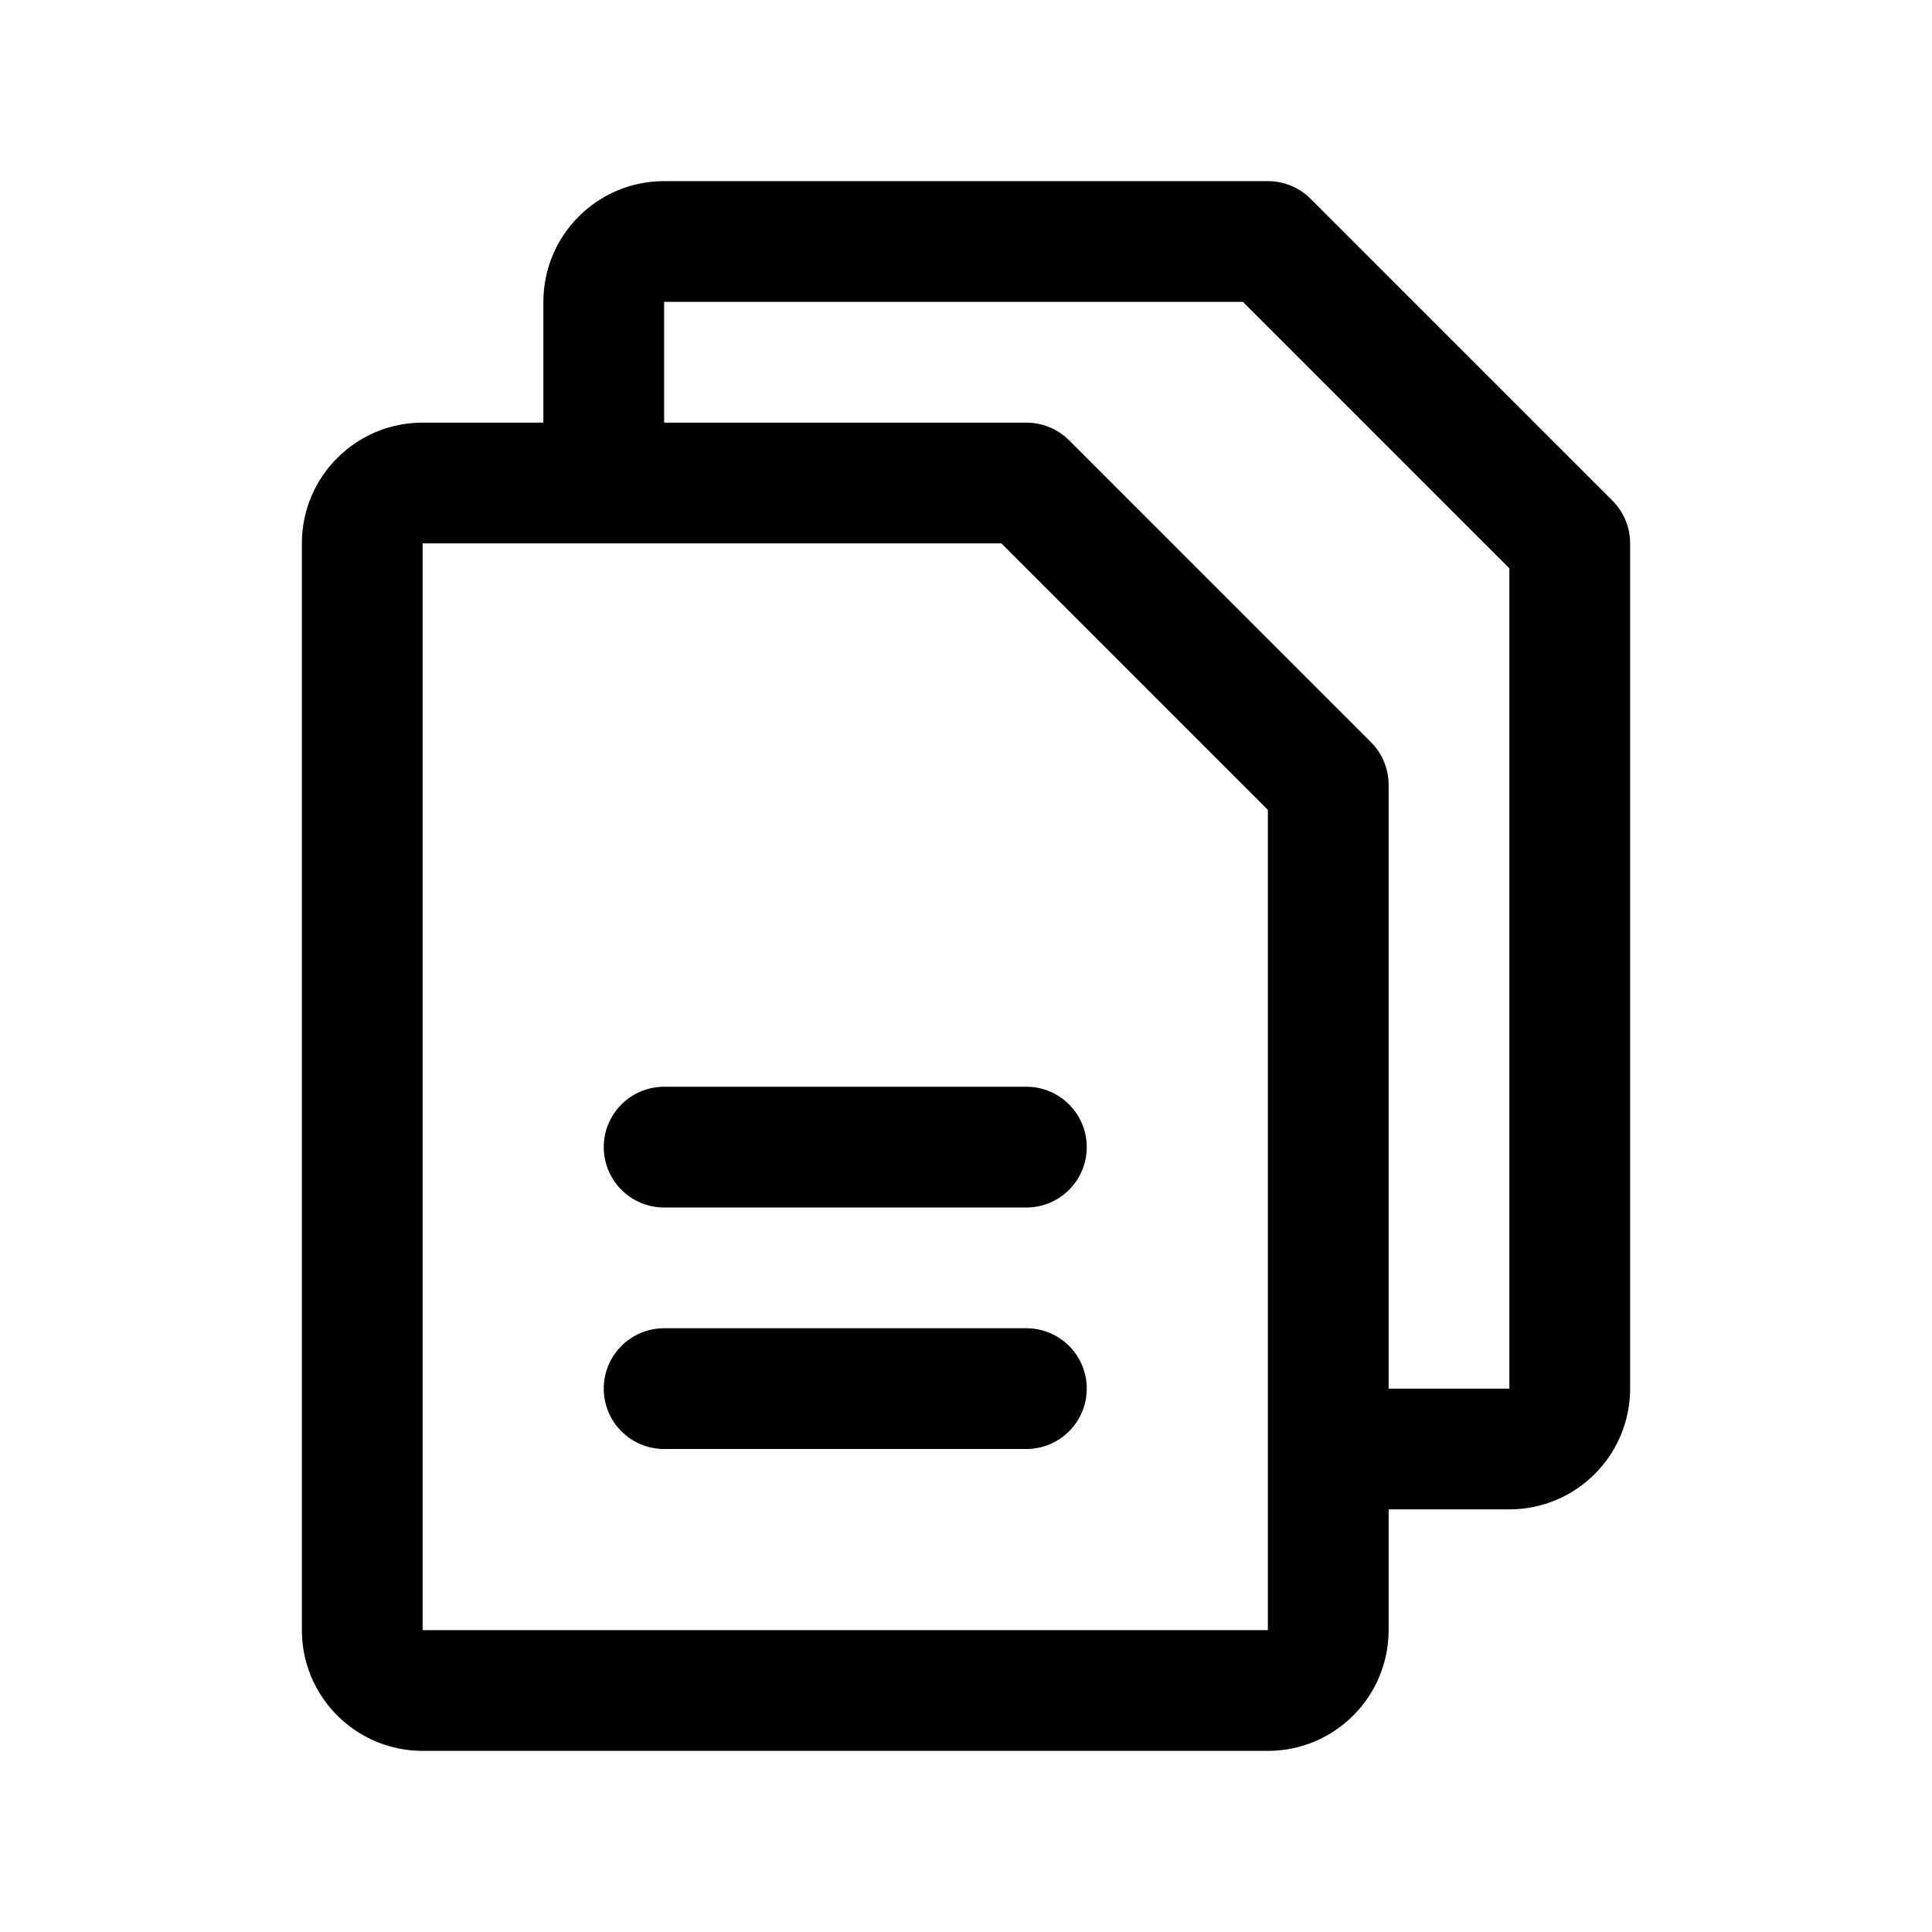
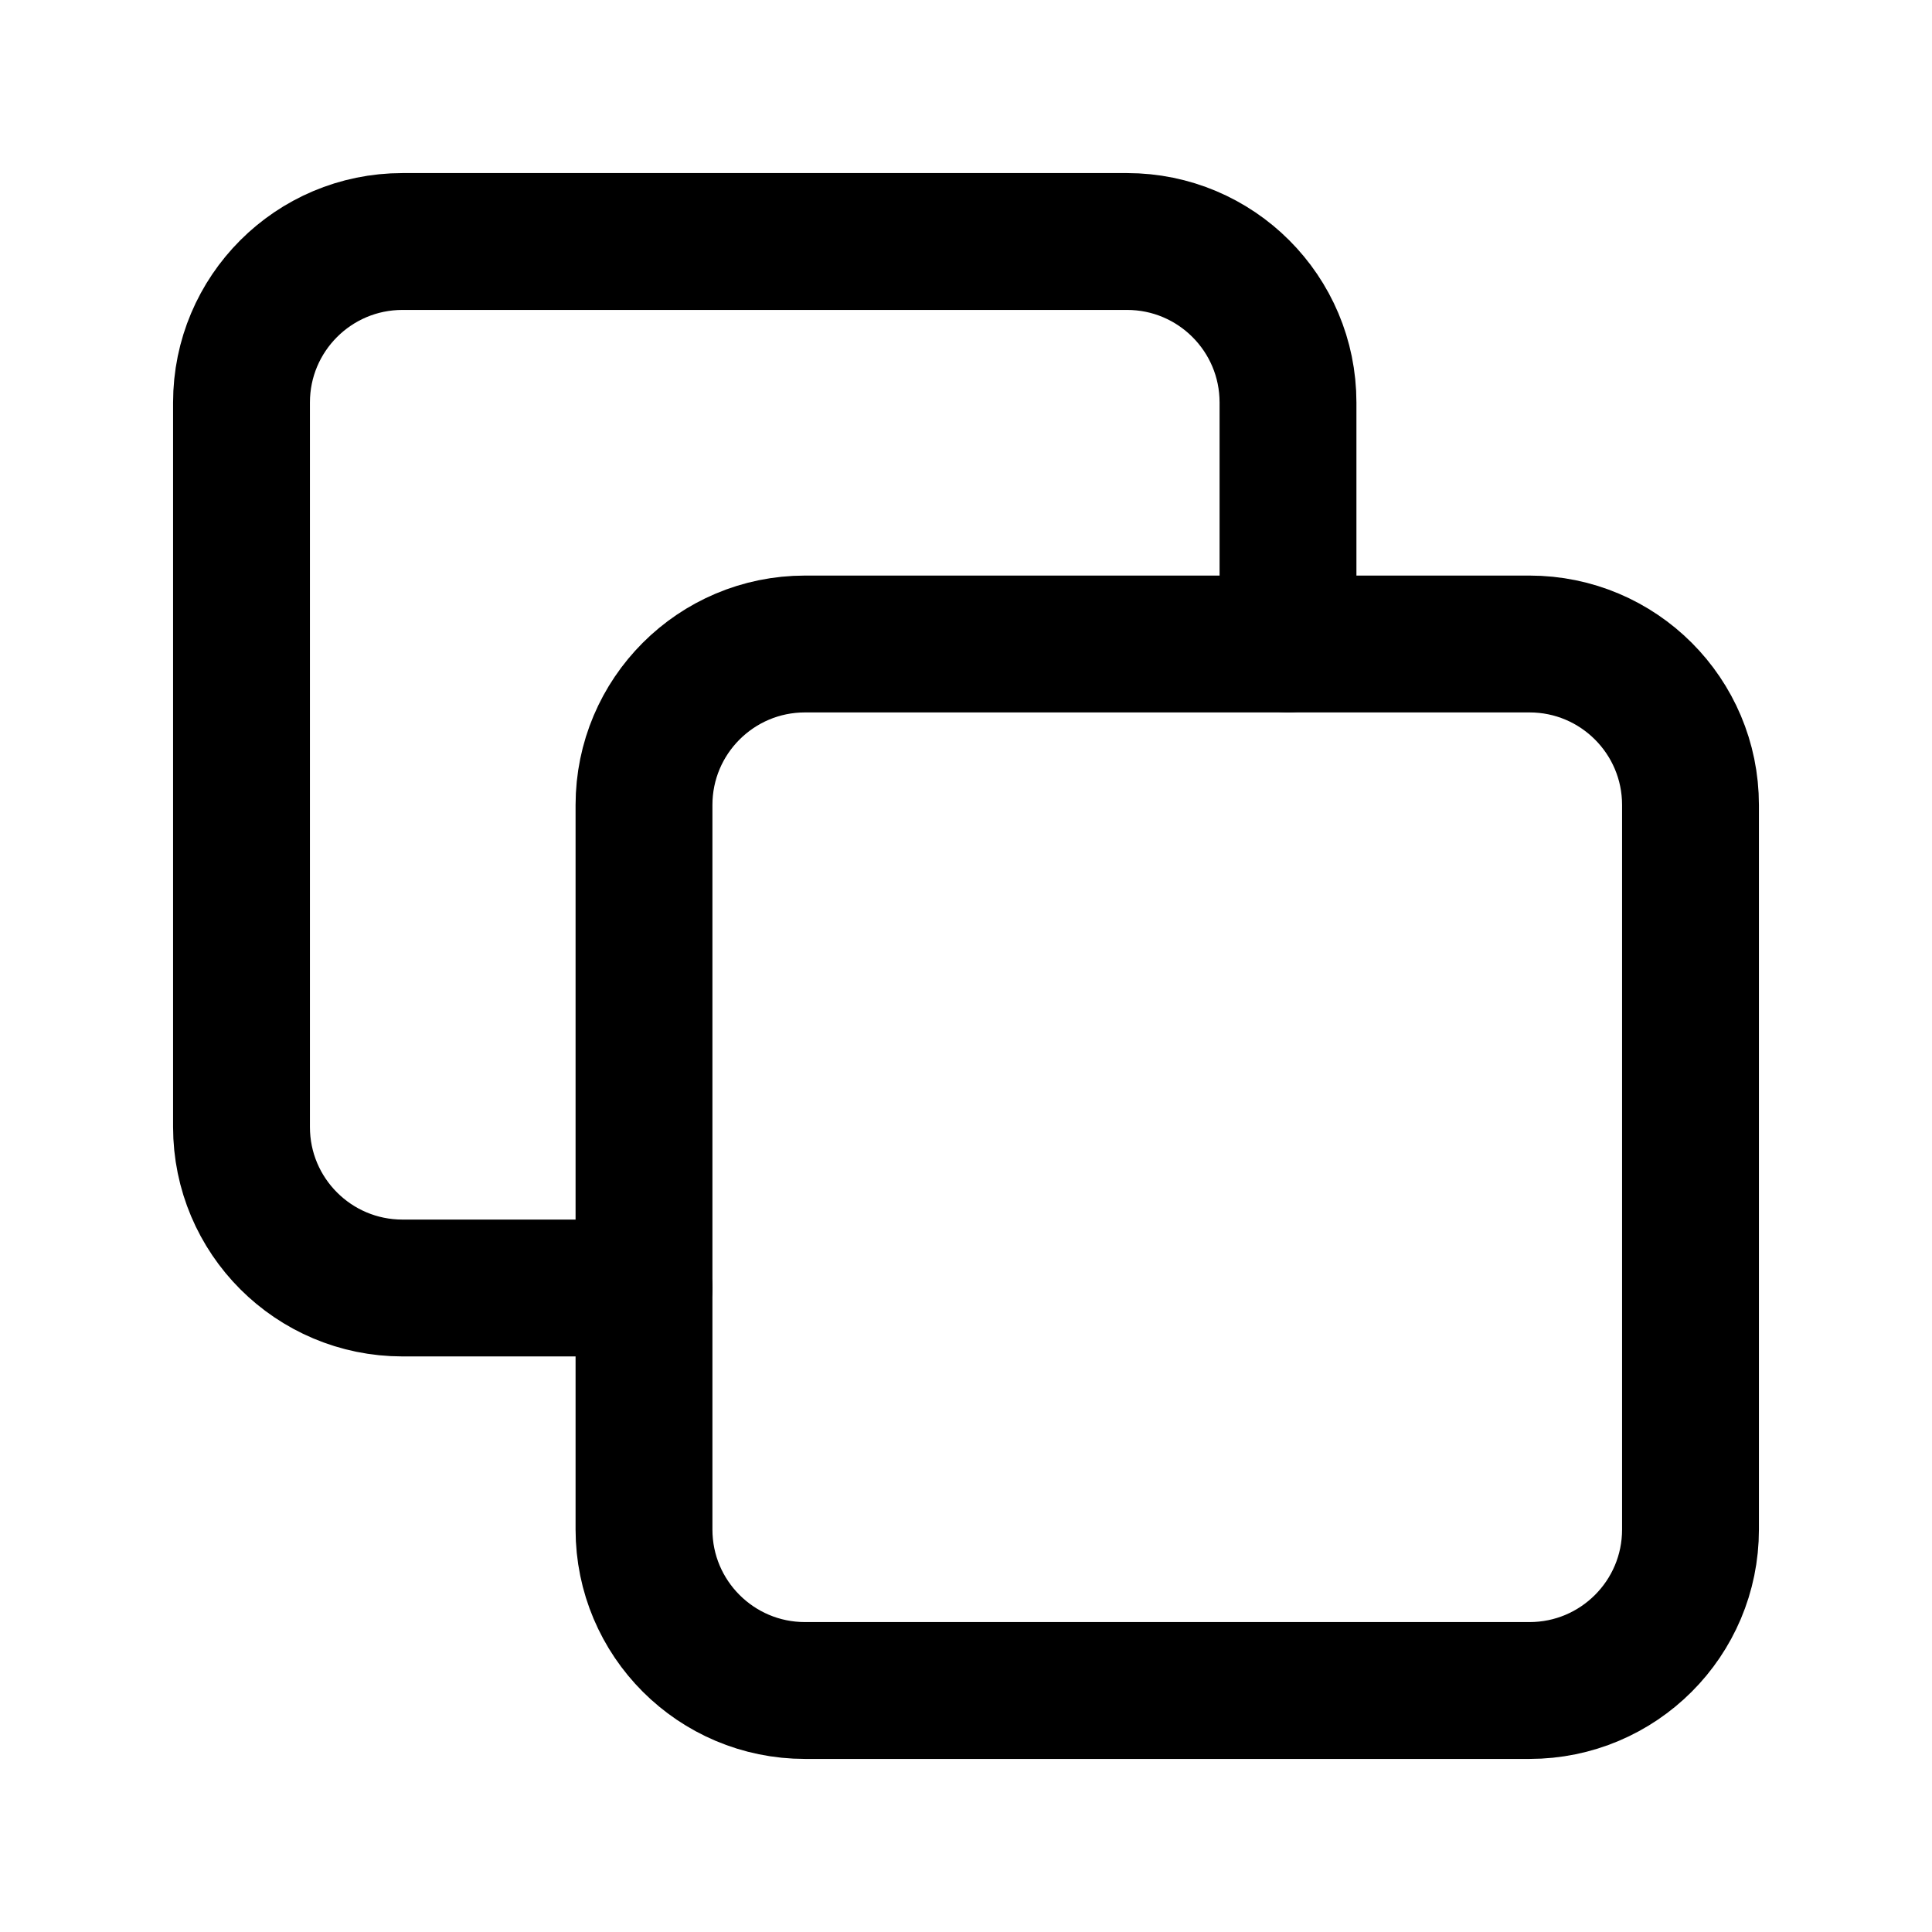
- <svg xmlns="http://www.w3.org/2000/svg" viewBox="0 0 256 256" fill="currentColor">
-   <path d="M213.66,66.34l-40-40A8,8,0,0,0,168,24H88A16,16,0,0,0,72,40V56H56A16,16,0,0,0,40,72V216a16,16,0,0,0,16,16H168a16,16,0,0,0,16-16V200h16a16,16,0,0,0,16-16V72A8,8,0,0,0,213.66,66.34ZM168,216H56V72h76.69L168,107.31v84.53c0,.06,0,.11,0,.16s0,.1,0,.16V216Zm32-32H184V104a8,8,0,0,0-2.34-5.66l-40-40A8,8,0,0,0,136,56H88V40h76.69L200,75.31Zm-56-32a8,8,0,0,1-8,8H88a8,8,0,0,1,0-16h48A8,8,0,0,1,144,152Zm0,32a8,8,0,0,1-8,8H88a8,8,0,0,1,0-16h48A8,8,0,0,1,144,184Z" />
+ <svg xmlns="http://www.w3.org/2000/svg" viewBox="0 0 24 24" fill="none" stroke="currentColor" stroke-width="1.7" stroke-linecap="round" stroke-linejoin="round">
+   <rect x="8" y="8" width="13" height="13" rx="2" />
+   <path d="M16 8V5a2 2 0 0 0-2-2H5a2 2 0 0 0-2 2v9a2 2 0 0 0 2 2h3" />
</svg>
